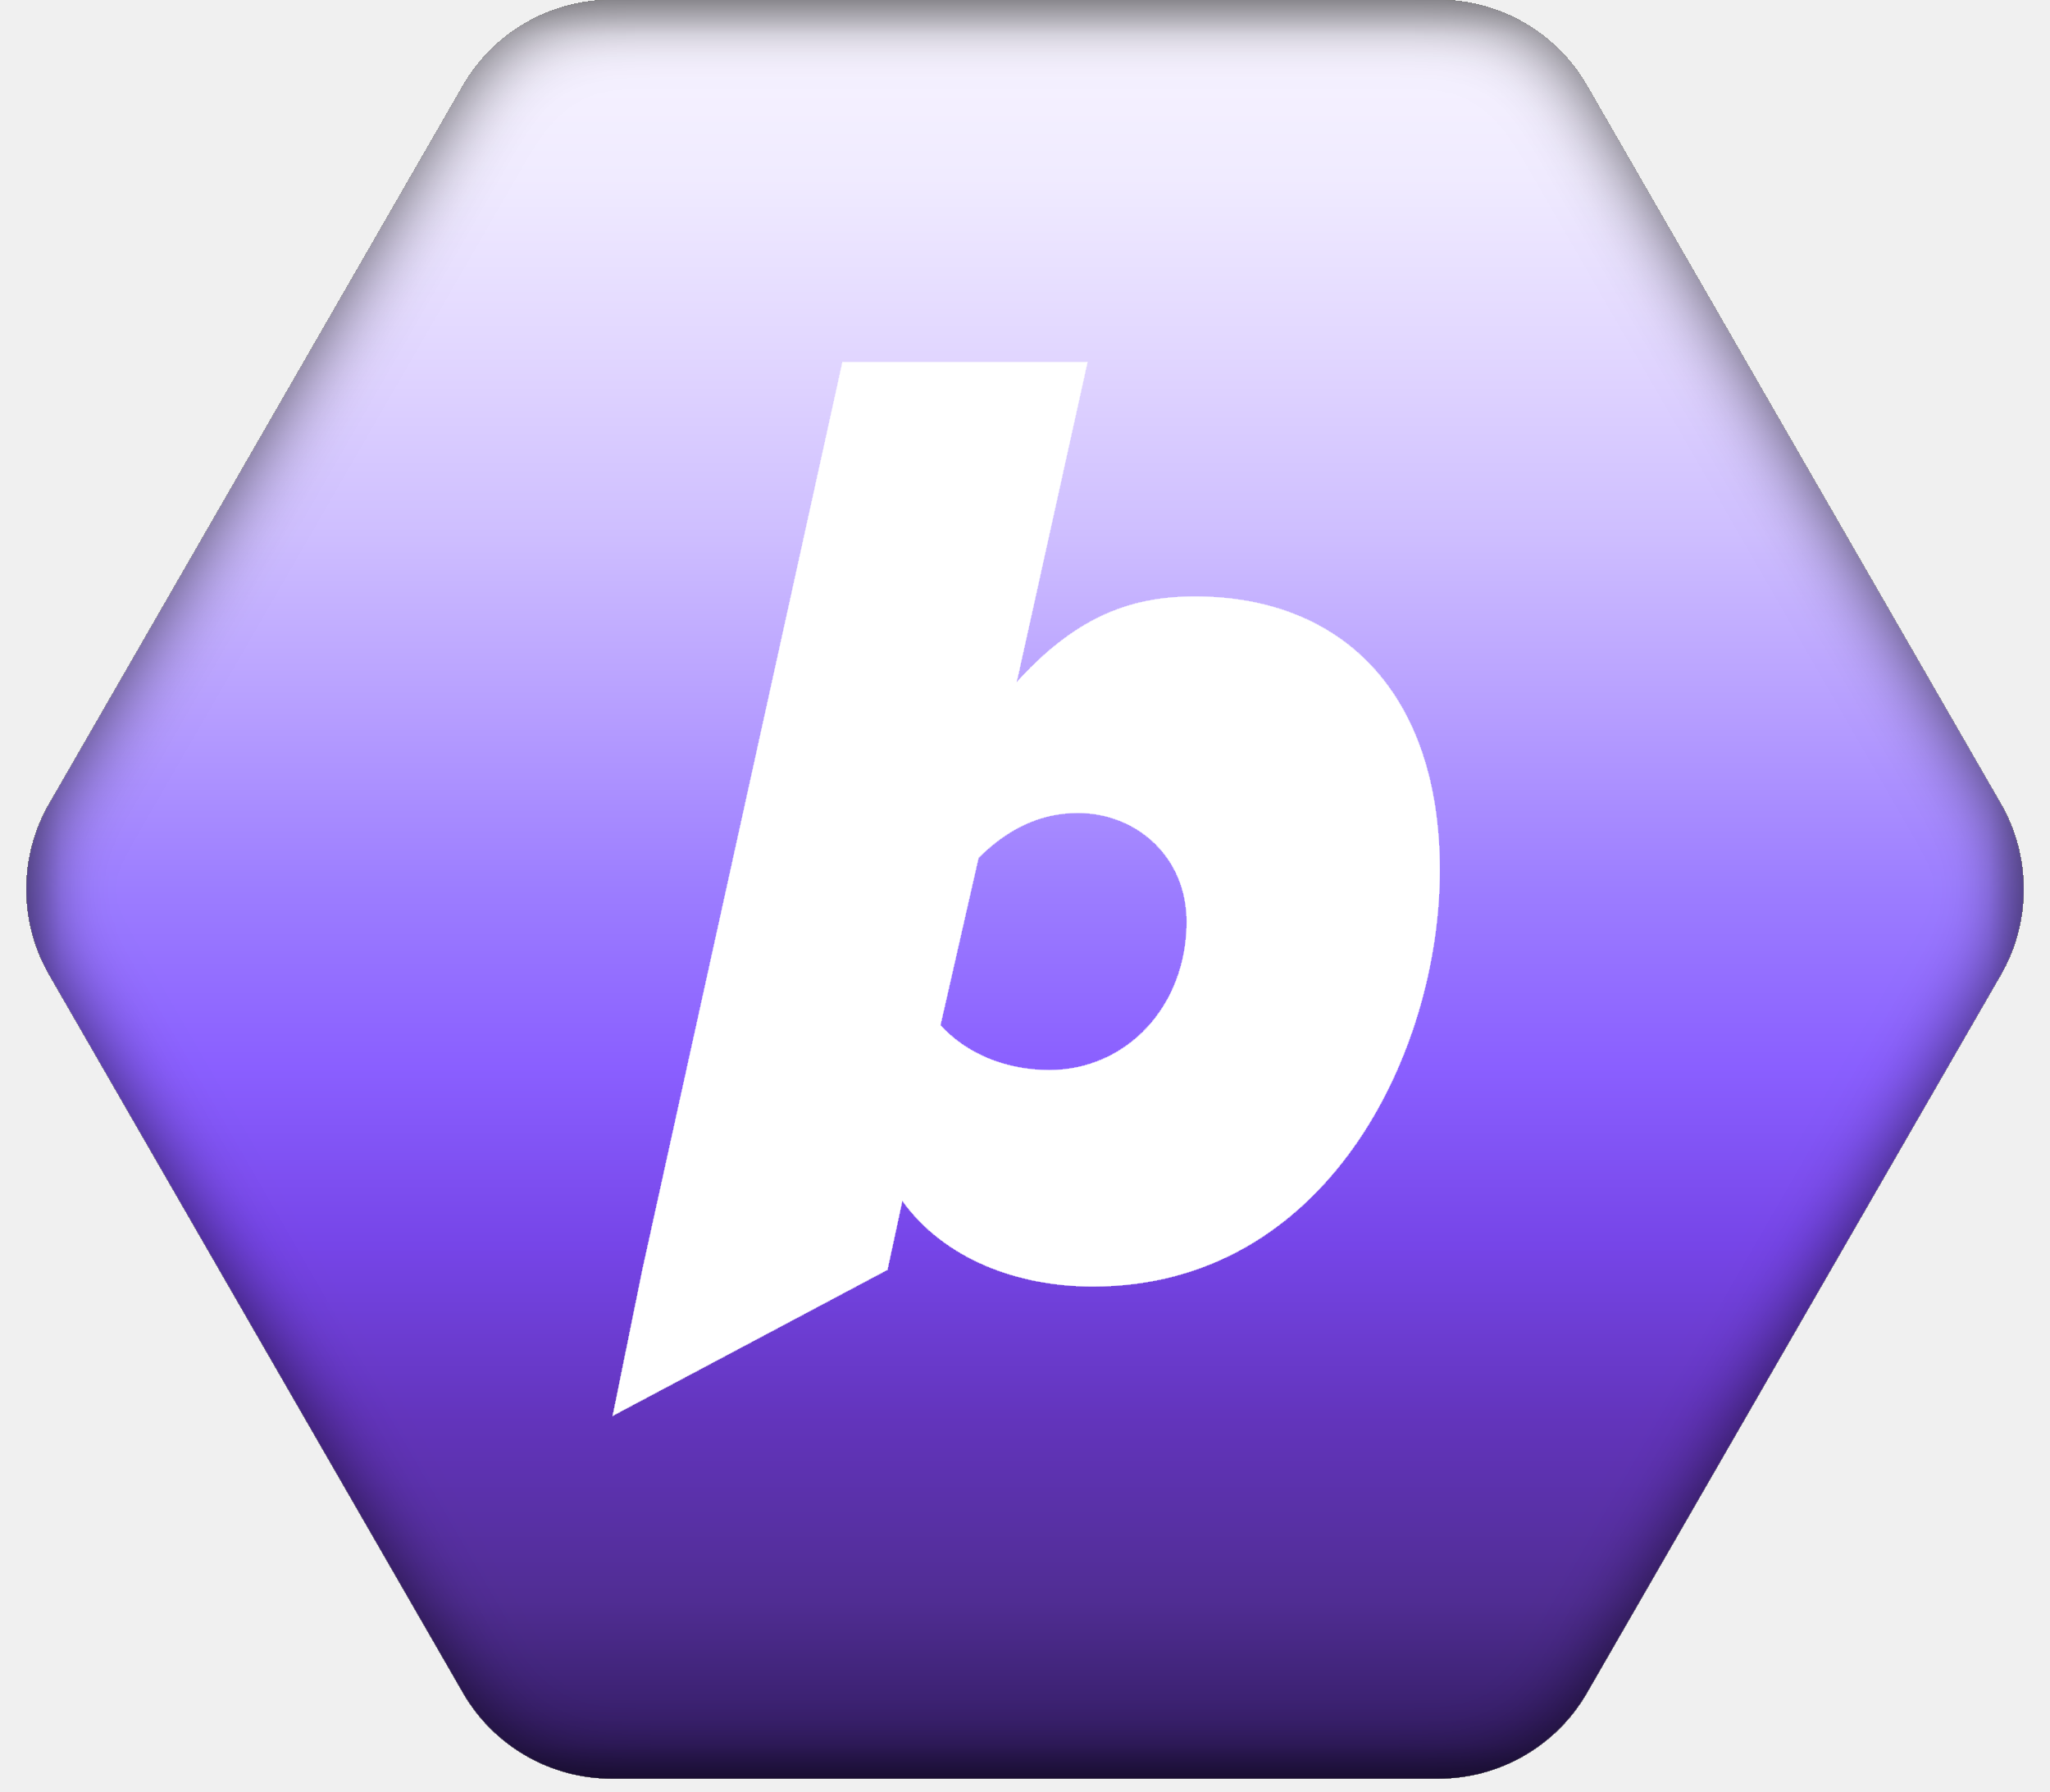
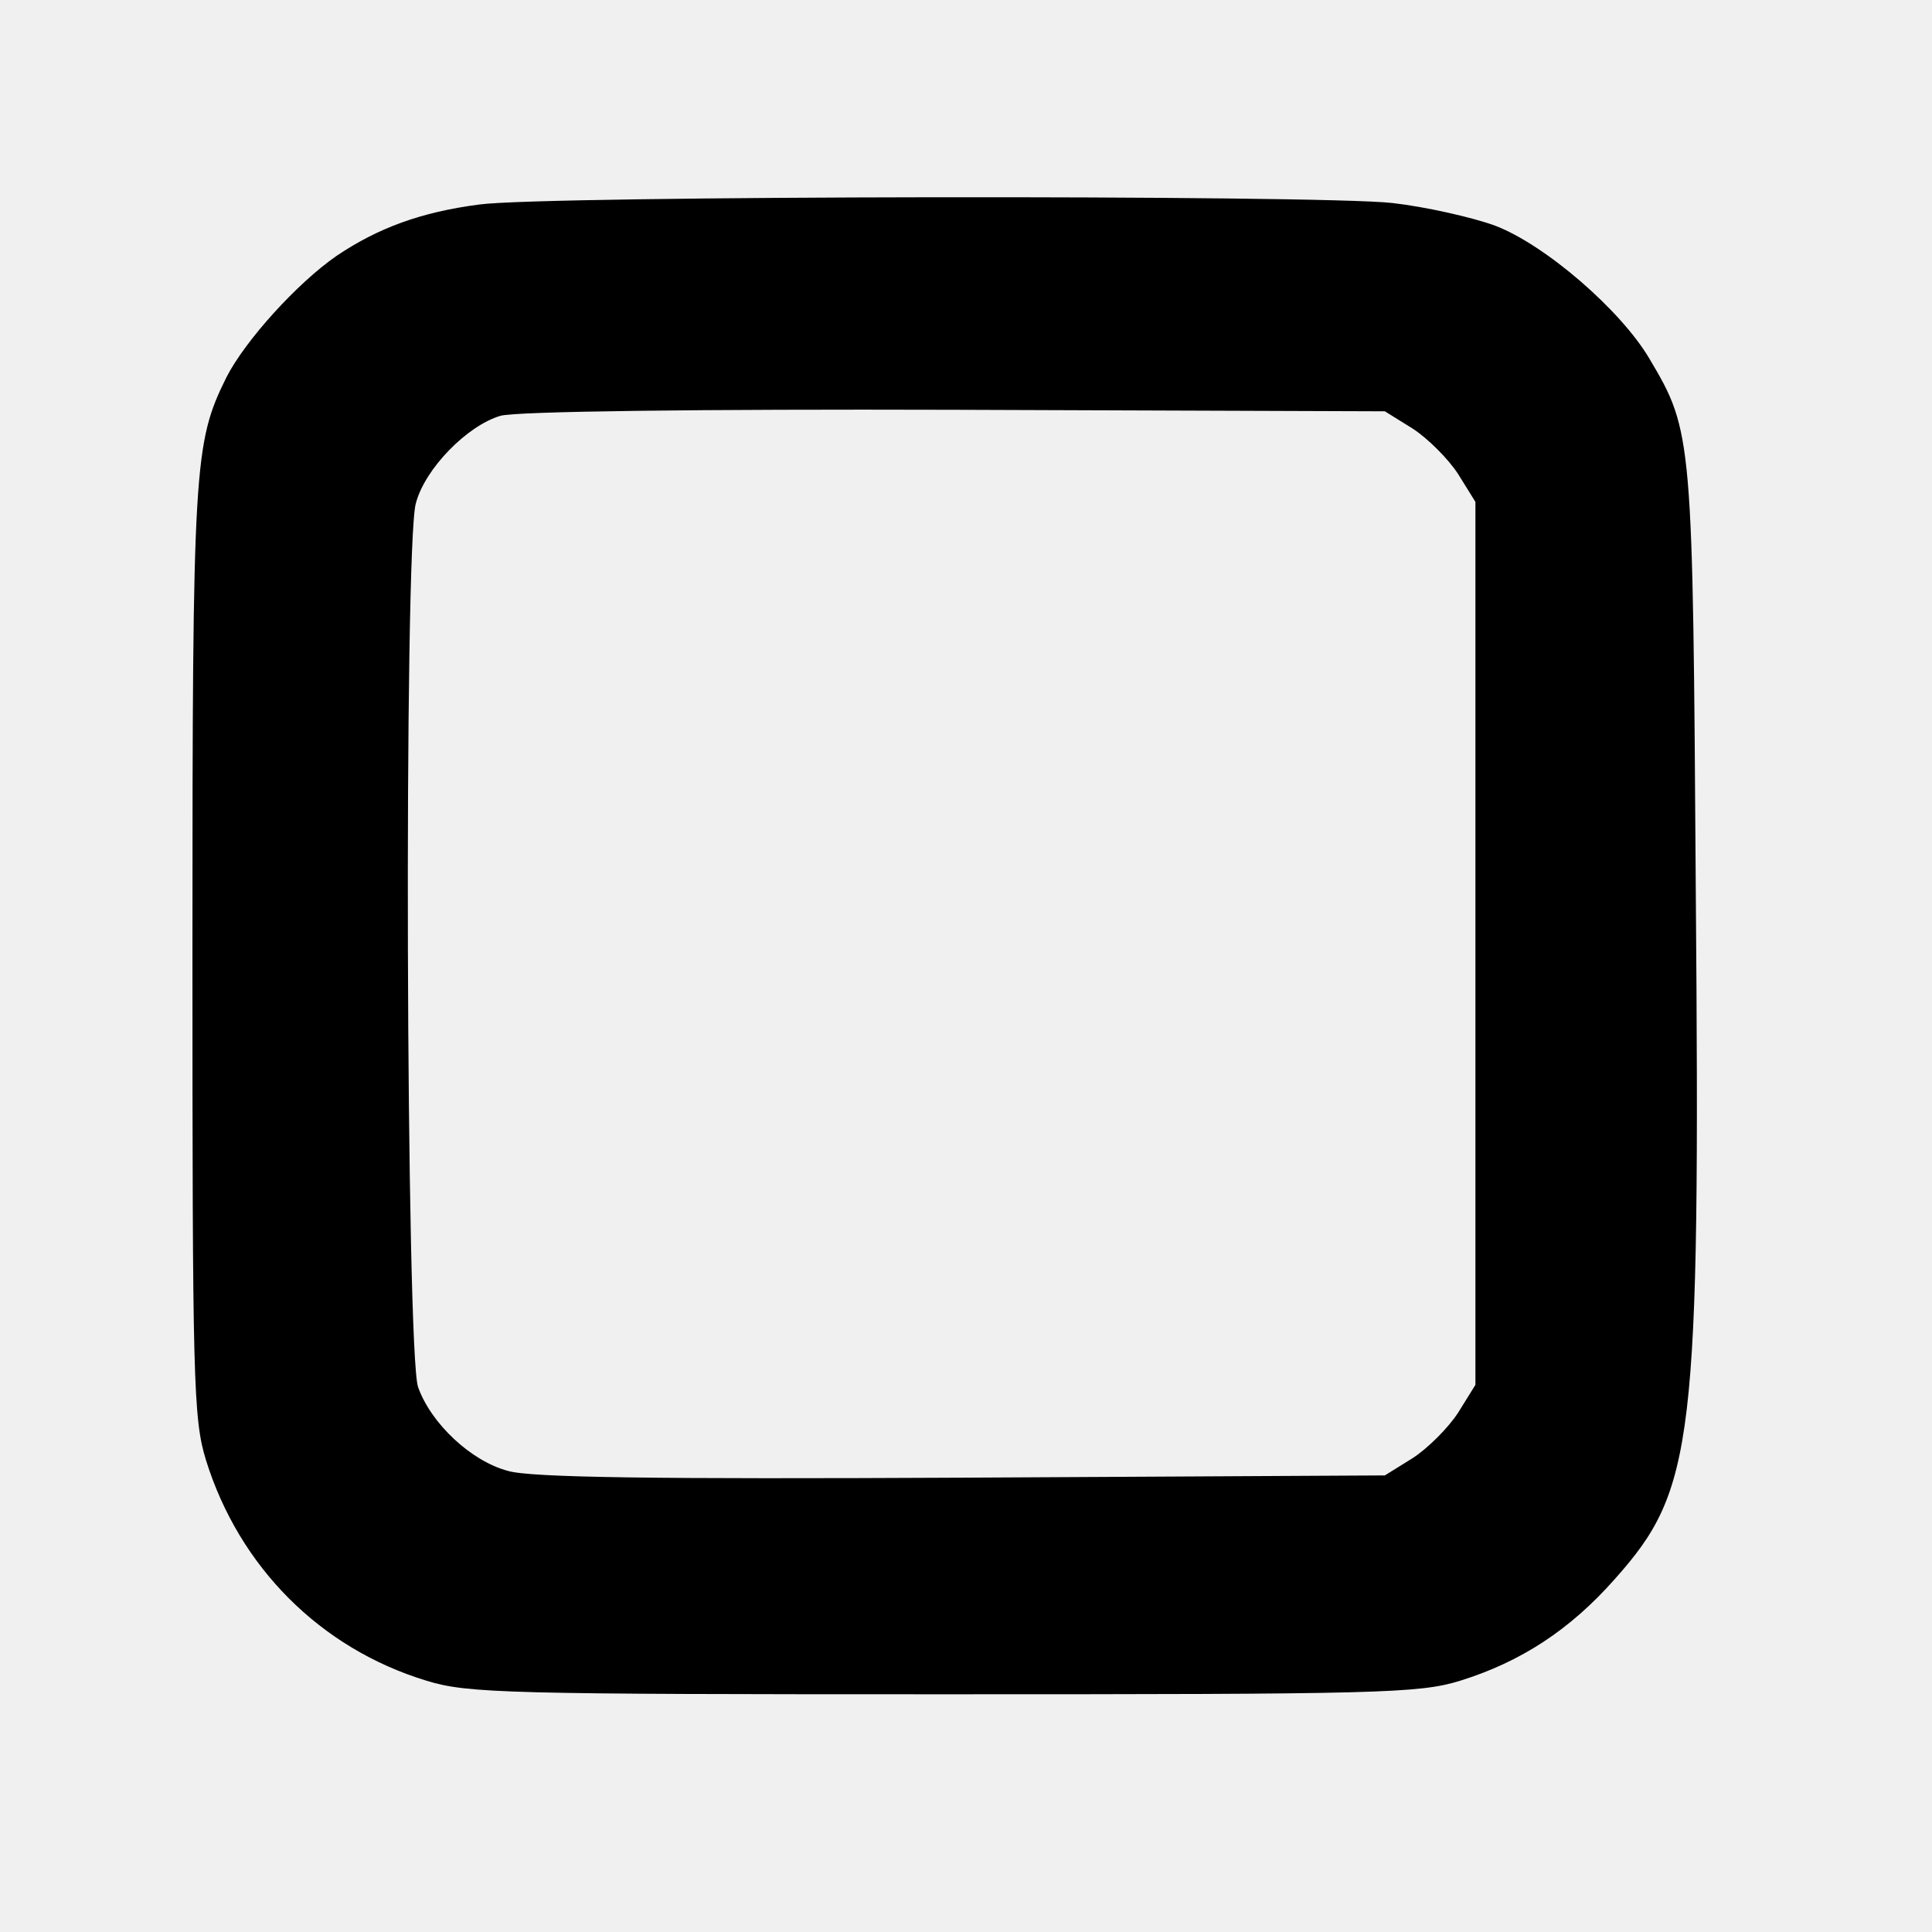
- <svg xmlns="http://www.w3.org/2000/svg" width="95" height="83" fill="none">
-   <g filter="url(#a)">
-     <path fill="url(#b)" d="M66.657 0H28.343a7.948 7.948 0 0 0-6.887 3.979L2.288 37.235a7.948 7.948 0 0 0 0 7.938L21.456 78.43a7.948 7.948 0 0 0 6.887 3.979h38.314a7.948 7.948 0 0 0 6.886-3.98l19.17-33.256a7.948 7.948 0 0 0 0-7.938L73.542 3.98A7.948 7.948 0 0 0 66.657 0Z" />
+ <svg xmlns="http://www.w3.org/2000/svg" version="1.0" width="256pt" height="256pt" viewBox="0 0 256 256" preserveAspectRatio="xMidYMid meet">
+   <g transform="translate(0,256) scale(0.1,-0.1)" fill="#000000" stroke="none">
+     <path d="M635 2289 c-77 -10 -134 -31 -189 -68 -52 -36 -121 -112 -146 -161 -43 -87 -45 -115 -45 -760 0 -569 1 -620 18 -675 44 -141 151 -249 292 -292 55 -17 108 -18 685 -18 577 0 630 1 685 18 80 25 145 67 205 135 105 118 113 179 107 912 -4 601 -4 608 -61 704 -38 65 -139 152 -205 177 -30 11 -92 25 -136 30 -97 11 -1125 10 -1210 -2z m1237 -297 c20 -13 47 -40 60 -60 l23 -37 0 -585 0 -585 -23 -37 c-13 -20 -40 -47 -60 -60 l-37 -23 -560 -3 c-405 -2 -572 0 -602 9 -49 13 -102 63 -119 111 -16 44 -19 1115 -3 1171 12 46 68 103 112 116 19 6 265 9 602 8 l570 -2 37 -23z" />
  </g>
-   <g filter="url(#c)">
-     <path fill="#fff" fill-rule="evenodd" d="M50.642 59.608c-3.468 0-6.873-1.261-8.827-3.973l-.69 3.198-12.729 6.762 1.374-6.762 9.27-42.04h11.35l-3.279 14.818c2.649-2.9 5.108-3.973 8.26-3.973 6.81 0 11.35 4.477 11.35 12.675 0 8.45-5.233 19.295-16.079 19.295Zm4.351-16.9c0 3.91-2.774 6.874-6.368 6.874-2.018 0-3.847-.757-5.045-2.08l1.766-7.757c1.324-1.324 2.837-2.08 4.603-2.08 2.711 0 5.044 2.017 5.044 5.044Z" clip-rule="evenodd" />
-   </g>
-   <defs>
-     <filter id="a" width="92.549" height="82.409" x="1.226" y="0" color-interpolation-filters="sRGB" filterUnits="userSpaceOnUse">
-       <feFlood flood-opacity="0" result="BackgroundImageFix" />
-       <feBlend in="SourceGraphic" in2="BackgroundImageFix" result="shape" />
-       <feColorMatrix in="SourceAlpha" result="hardAlpha" values="0 0 0 0 0 0 0 0 0 0 0 0 0 0 0 0 0 0 127 0" />
-       <feOffset />
-       <feGaussianBlur stdDeviation="1.717" />
-       <feComposite in2="hardAlpha" k2="-1" k3="1" operator="arithmetic" />
-       <feColorMatrix values="0 0 0 0 0 0 0 0 0 0 0 0 0 0 0 0 0 0 0.65 0" />
-       <feBlend in2="shape" result="effect1_innerShadow_615_13380" />
-     </filter>
-     <filter id="c" width="38.326" height="48.802" x="28.396" y="16.793" color-interpolation-filters="sRGB" filterUnits="userSpaceOnUse">
-       <feFlood flood-opacity="0" result="BackgroundImageFix" />
-       <feBlend in="SourceGraphic" in2="BackgroundImageFix" result="shape" />
-       <feColorMatrix in="SourceAlpha" result="hardAlpha" values="0 0 0 0 0 0 0 0 0 0 0 0 0 0 0 0 0 0 127 0" />
-       <feOffset />
-       <feGaussianBlur stdDeviation=".072" />
-       <feComposite in2="hardAlpha" k2="-1" k3="1" operator="arithmetic" />
-       <feColorMatrix values="0 0 0 0 1 0 0 0 0 1 0 0 0 0 1 0 0 0 0.95 0" />
-       <feBlend in2="shape" result="effect1_innerShadow_615_13380" />
-     </filter>
-     <linearGradient id="b" x1="47.5" x2="47.5" y1="0" y2="82.409" gradientUnits="userSpaceOnUse">
-       <stop offset="0%" stop-color="#F8F5FF" />
-       <stop offset="10%" stop-color="#F0EBFF" />
-       <stop offset="20%" stop-color="#E1D6FF" />
-       <stop offset="30%" stop-color="#CEBEFF" />
-       <stop offset="40%" stop-color="#B69EFF" />
-       <stop offset="50%" stop-color="#9C7DFF" />
-       <stop offset="60%" stop-color="#8A5FFF" />
-       <stop offset="70%" stop-color="#7645E8" />
-       <stop offset="80%" stop-color="#6234BB" />
-       <stop offset="90%" stop-color="#502D93" />
-       <stop offset="100%" stop-color="#2D1959" />
-     </linearGradient>
-   </defs>
</svg>
